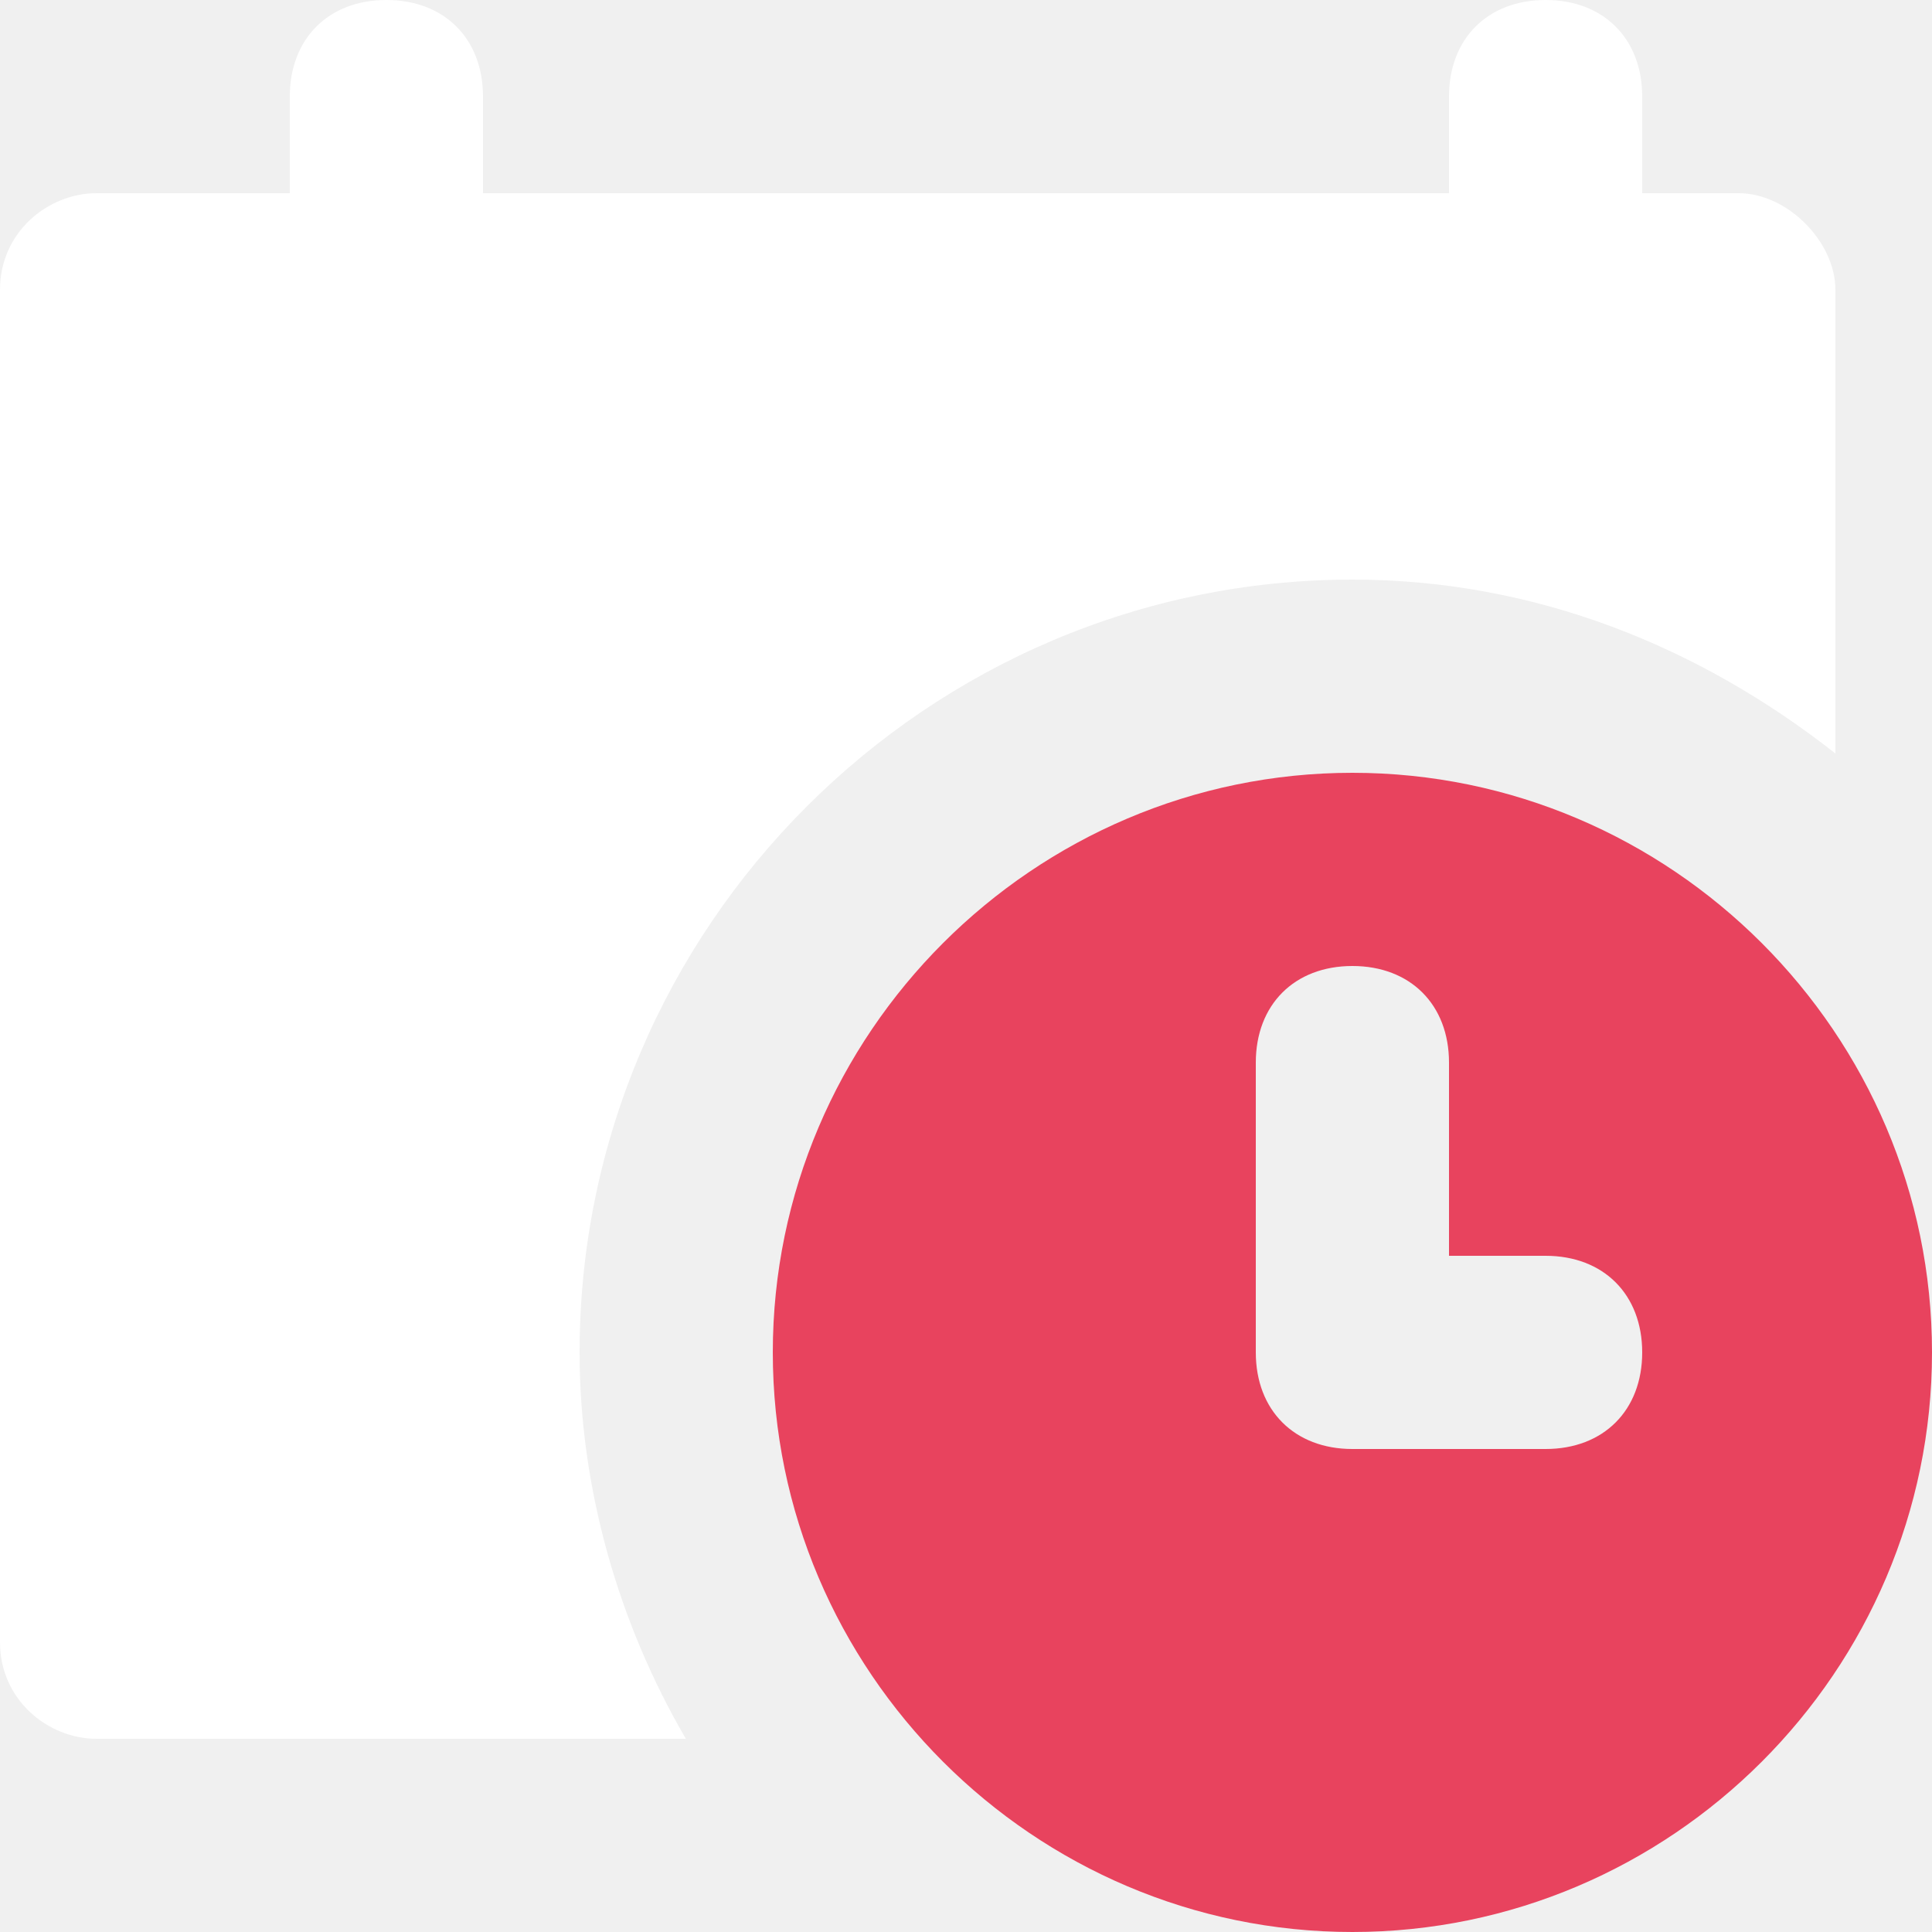
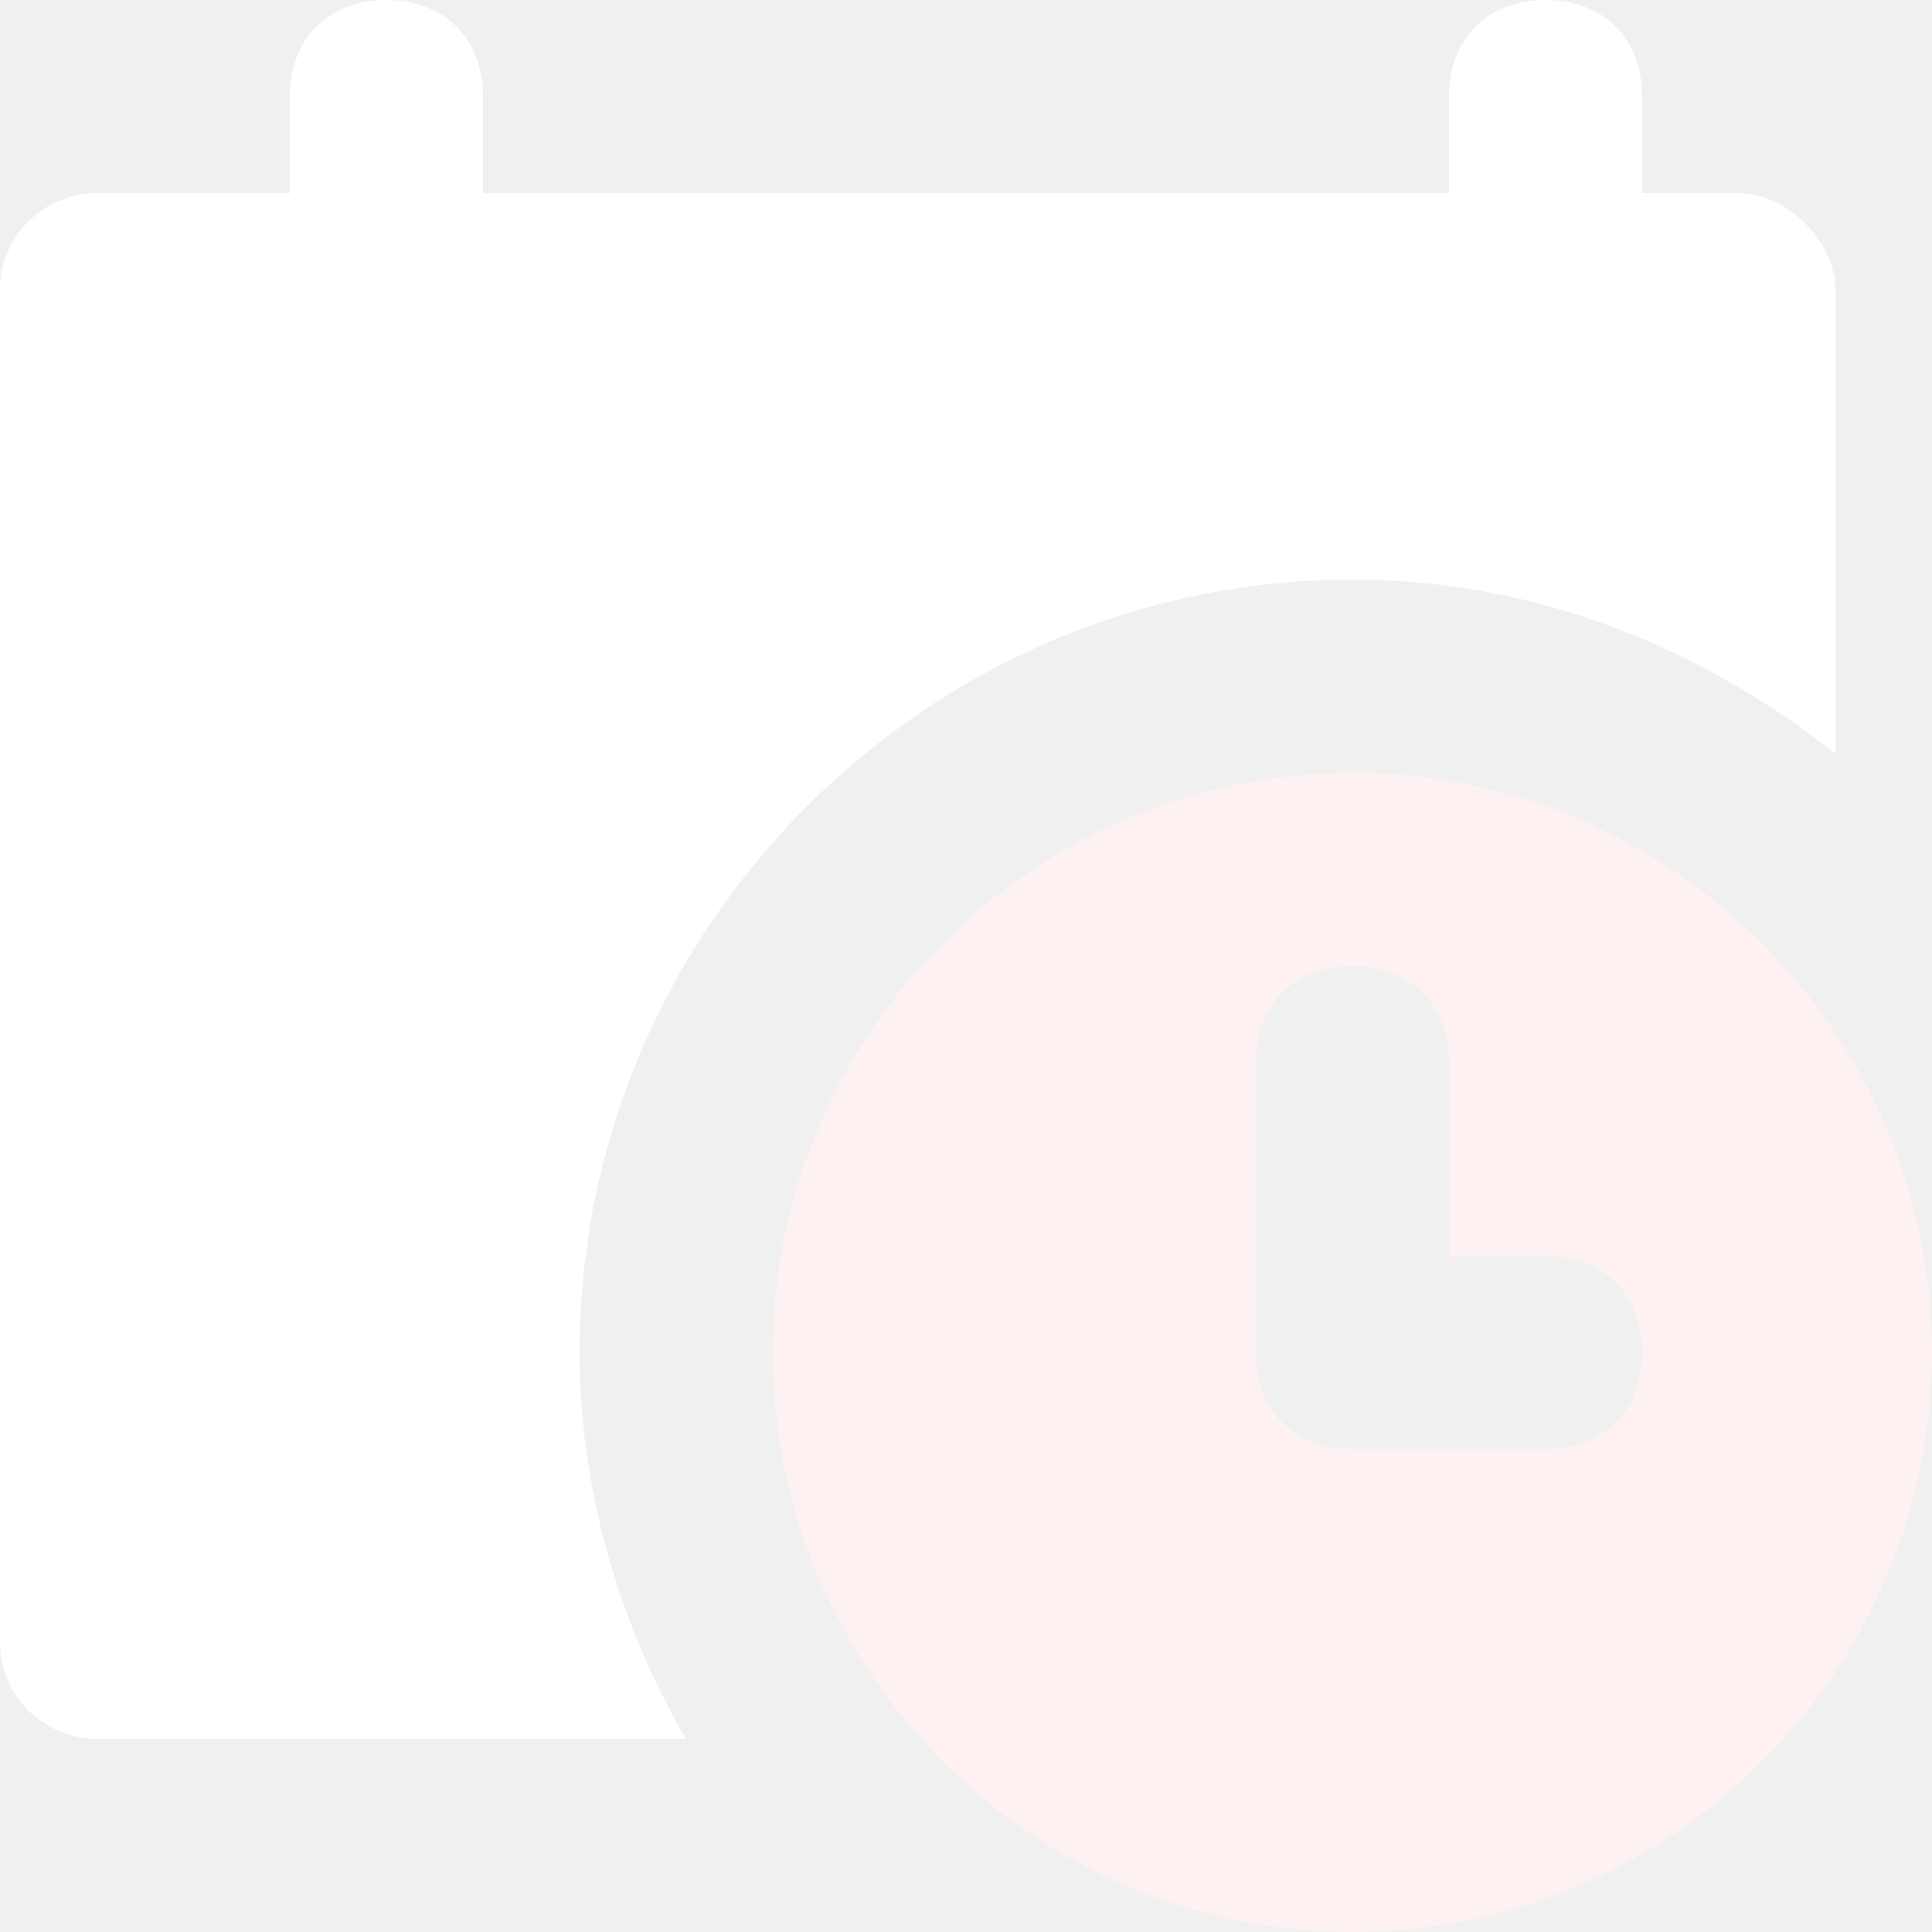
<svg xmlns="http://www.w3.org/2000/svg" width="40" height="40" viewBox="0 0 40 40" fill="none">
-   <g clip-path="url(#clip0_25_53)">
-     <mask id="mask0_25_53" style="mask-type:luminance" maskUnits="userSpaceOnUse" x="0" y="0" width="40" height="40">
-       <path d="M0 0H40V40H0V0Z" fill="white" />
+   <g clip-path="url(#clip0_172_171)">
+     <mask id="mask0_172_171" style="mask-type:luminance" maskUnits="userSpaceOnUse" x="0" y="0" width="40" height="40">
+       <path d="M40 0H0V40H40V0Z" fill="white" />
    </mask>
-     <g mask="url(#mask0_25_53)">
-       <path d="M36 4H34V2C34 0.8 33.2 0 32 0C30.8 0 30 0.8 30 2V4H10V2C10 0.8 9.2 0 8 0C6.8 0 6 0.8 6 2V4H2C1 4 0 4.8 0 6V34C0 35.2 1 36 2 36H14.2C12.8 33.6 12 30.8 12 28C12 19.2 19.2 12 28 12C31.8 12 35.2 13.4 38 15.6V6C38 5 37 4 36 4Z" fill="white" />
-       <path d="M28 16C21.4 16 16 21.4 16 28C16 34.6 21.4 40 28 40C34.6 40 40 34.6 40 28C40 21.4 34.6 16 28 16ZM32 30H28C26.8 30 26 29.2 26 28V22C26 20.8 26.8 20 28 20C29.2 20 30 20.8 30 22V26H32C33.2 26 34 26.8 34 28C34 29.2 33.2 30 32 30Z" fill="#E8435E" />
+     <g mask="url(#mask0_172_171)">
+       <mask id="mask1_172_171" style="mask-type:luminance" maskUnits="userSpaceOnUse" x="0" y="0" width="40" height="40">
+         <path d="M0 0H40V40H0V0Z" fill="white" />
+       </mask>
+       <g mask="url(#mask1_172_171)">
+         <path d="M36 4H34V2C34 0.8 33.2 0 32 0C30.8 0 30 0.8 30 2V4H10V2C10 0.8 9.2 0 8 0C6.8 0 6 0.8 6 2V4H2C1 4 0 4.8 0 6V34C0 35.2 1 36 2 36H14.2C12.8 33.6 12 30.8 12 28C12 19.2 19.2 12 28 12C31.8 12 35.2 13.4 38 15.6V6C38 5 37 4 36 4Z" fill="white" />
+         <path d="M28 16C21.4 16 16 21.4 16 28C16 34.6 21.4 40 28 40C34.6 40 40 34.6 40 28C40 21.4 34.6 16 28 16ZM32 30H28C26.8 30 26 29.2 26 28V22C26 20.8 26.8 20 28 20C29.2 20 30 20.8 30 22V26H32C33.2 26 34 26.8 34 28C34 29.2 33.2 30 32 30Z" fill="#FDF1F2" />
+       </g>
    </g>
  </g>
  <defs>
-     <clipPath id="clip0_25_53">
+     <clipPath id="clip0_172_171">
      <rect width="40" height="40" fill="white" />
    </clipPath>
  </defs>
</svg>
